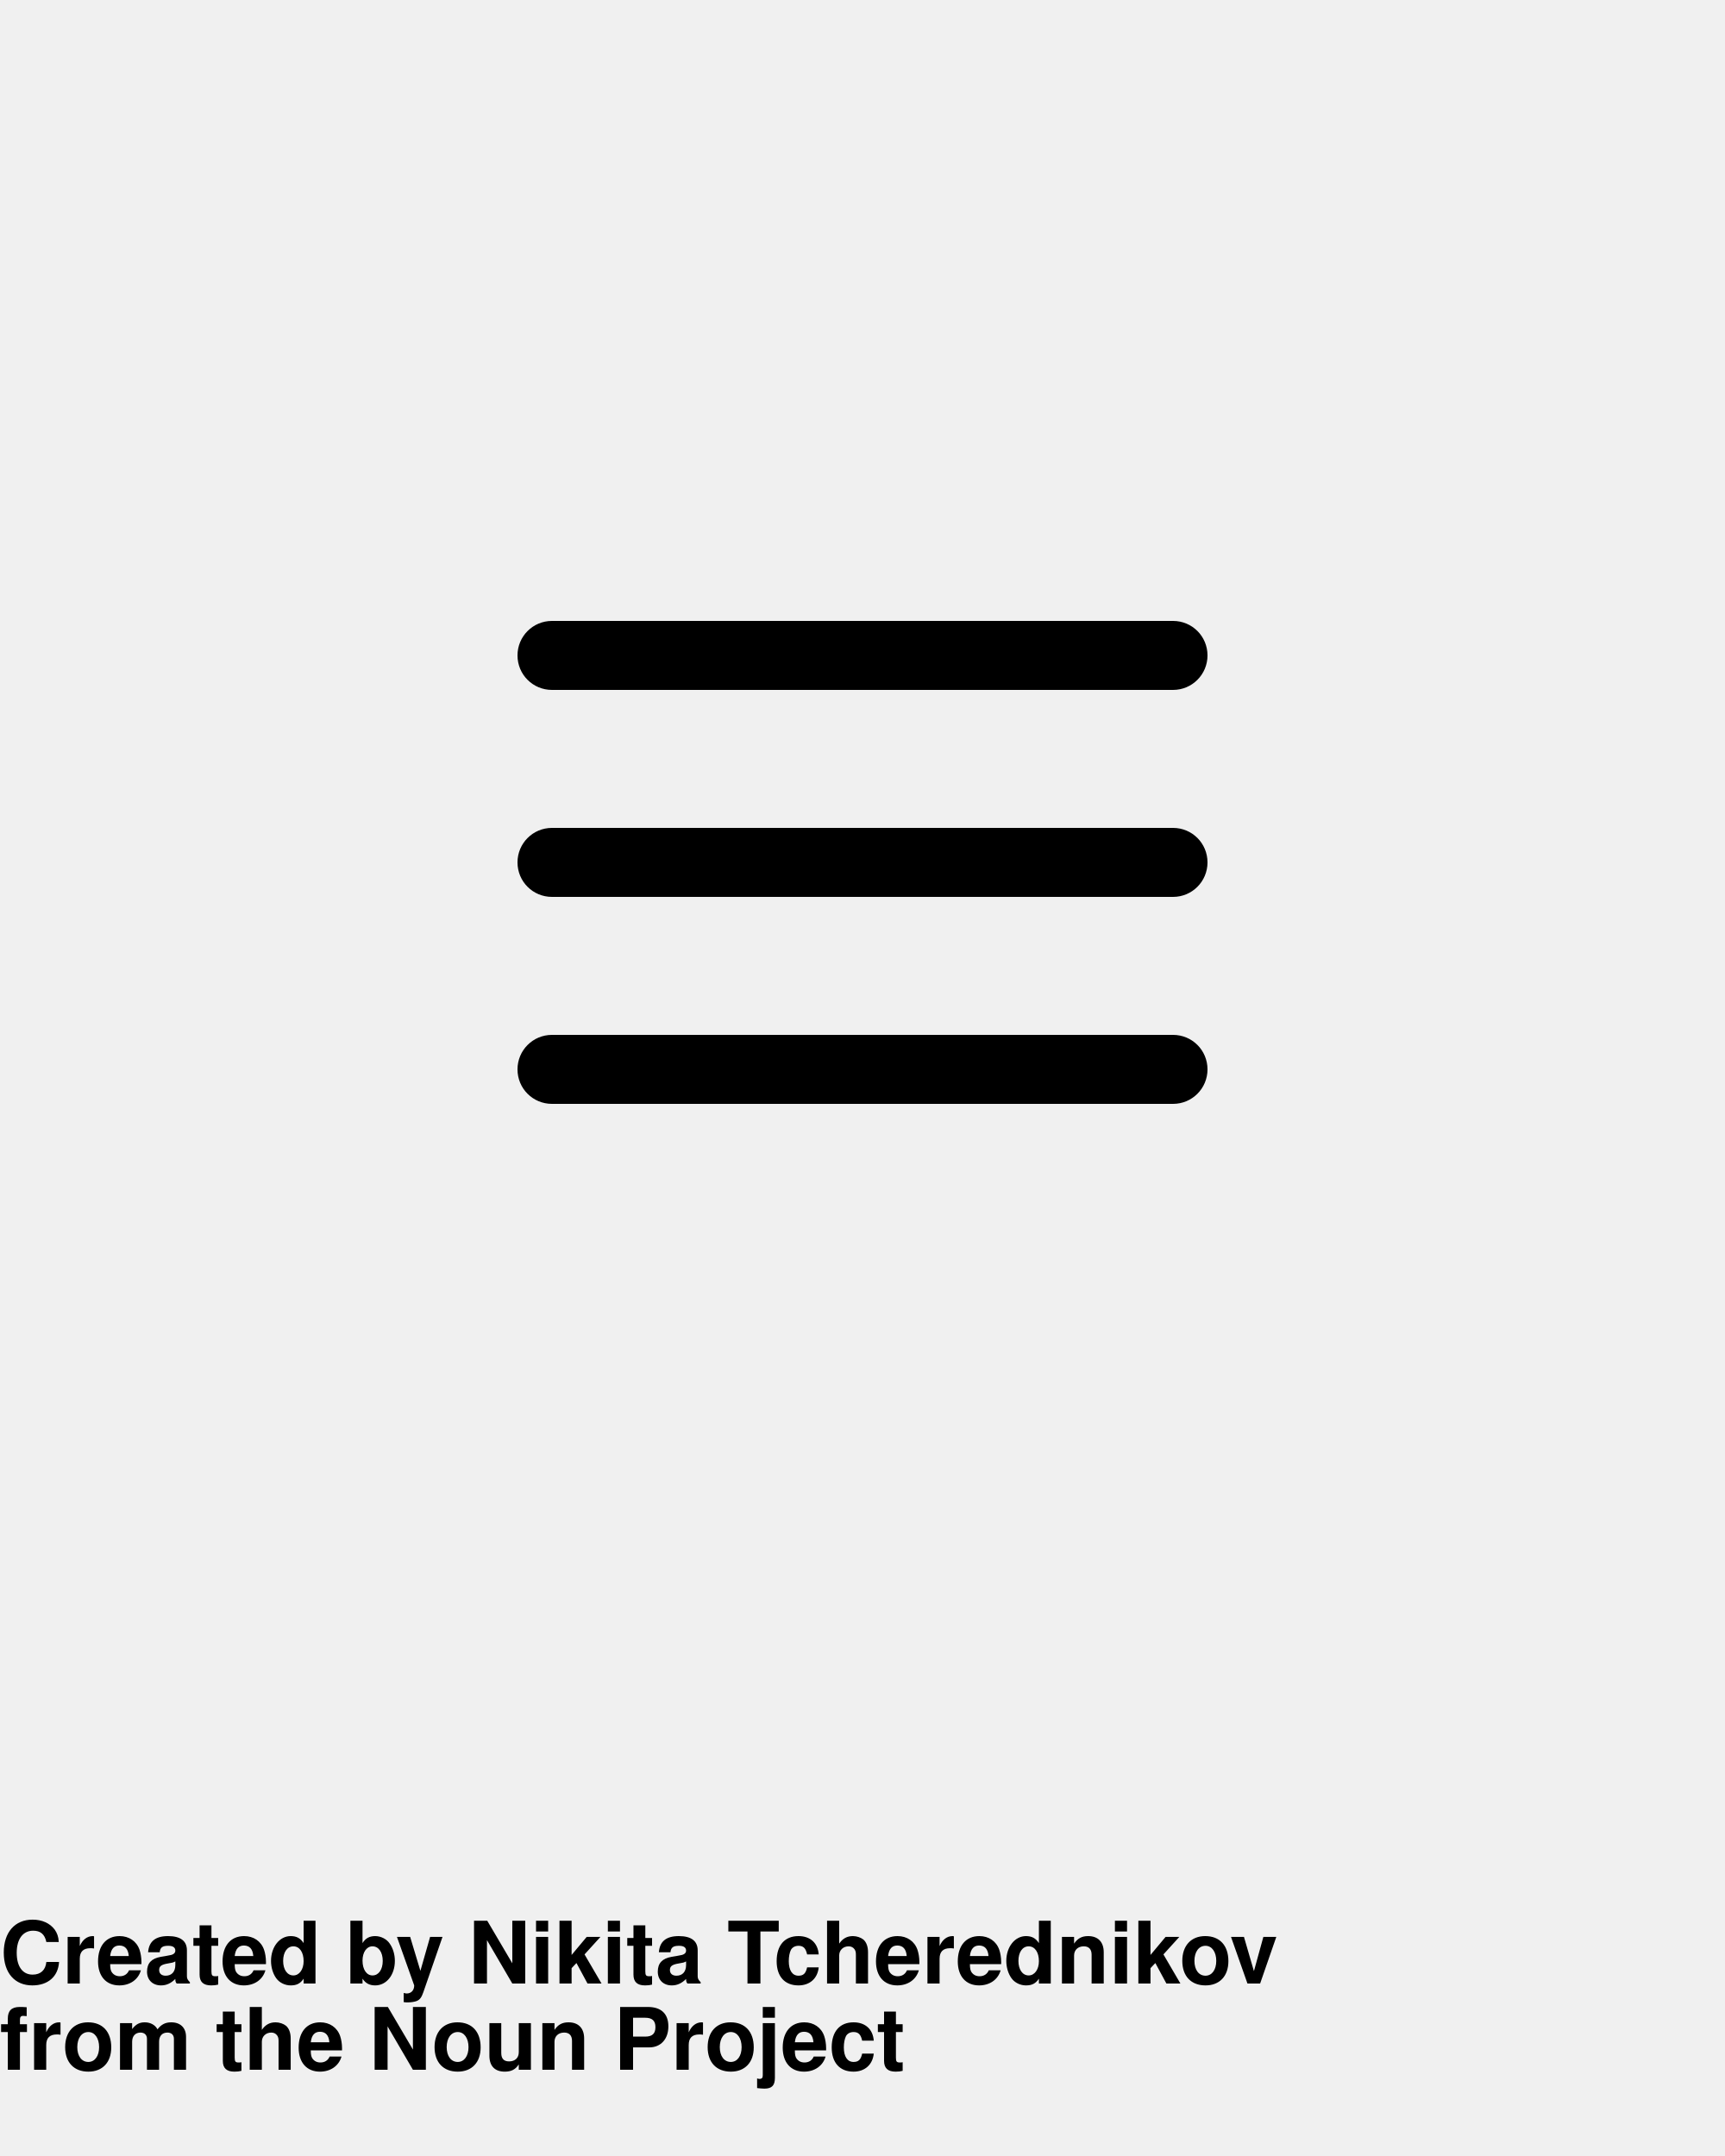
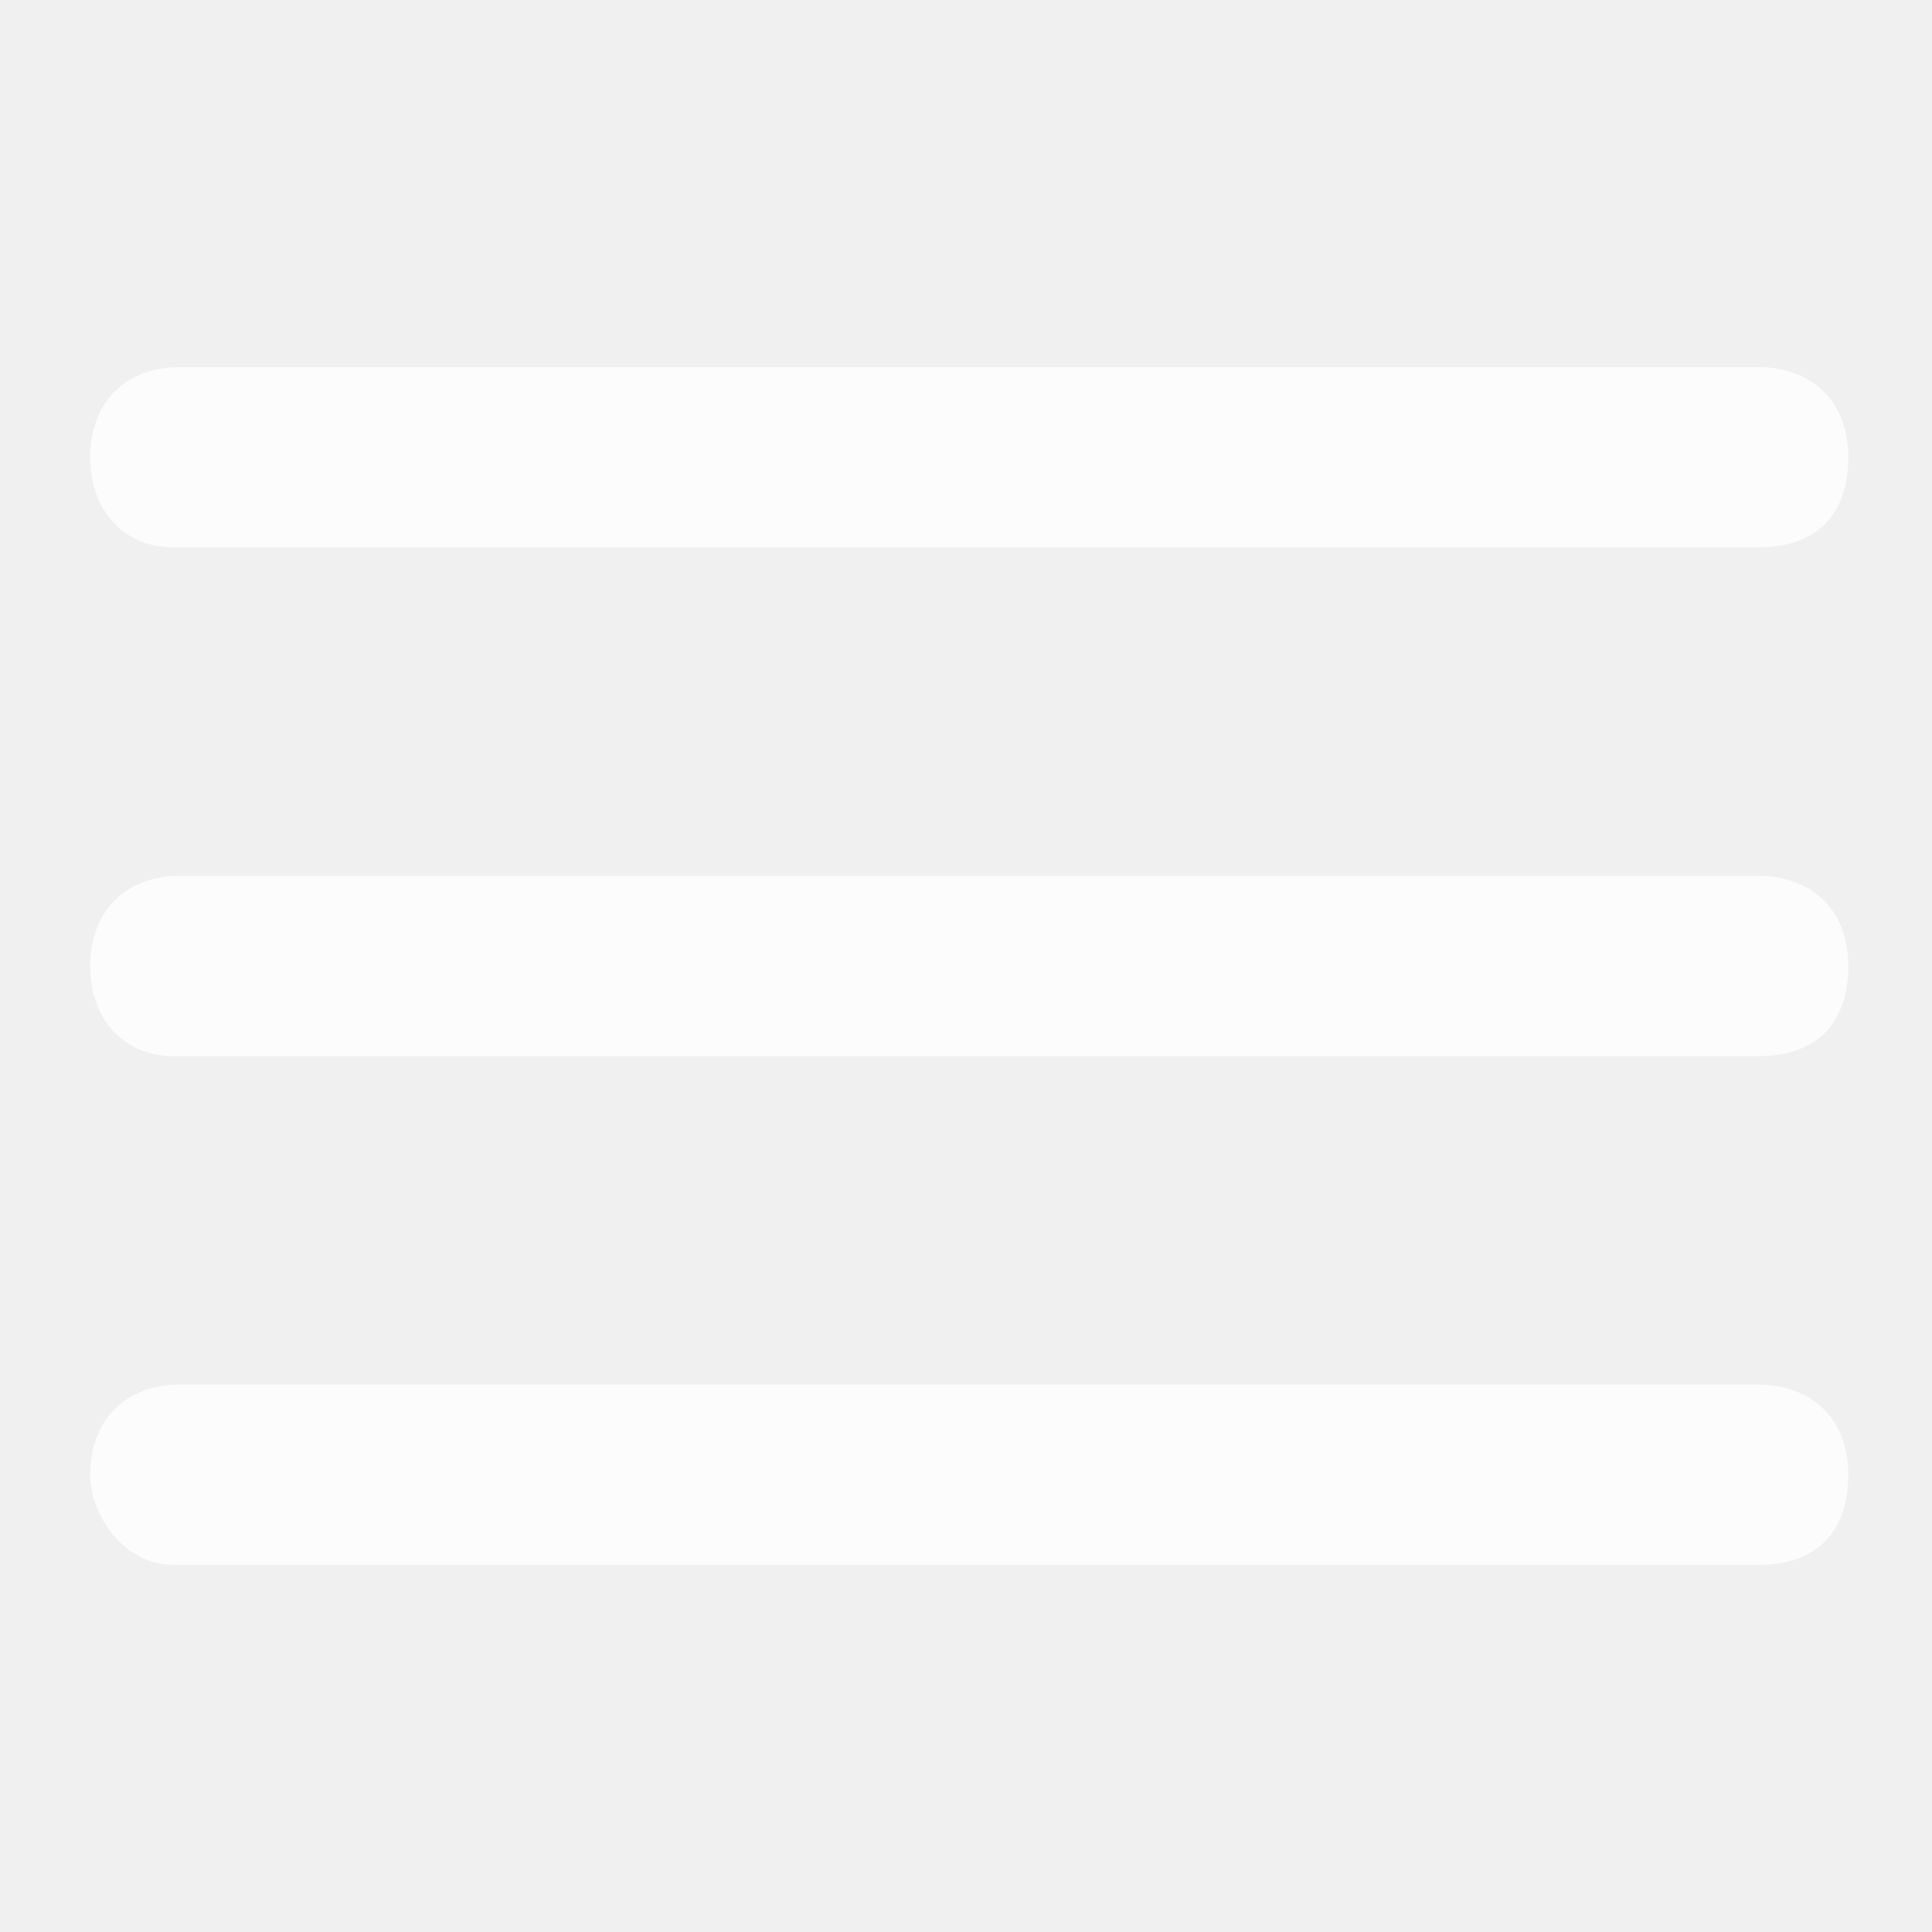
- <svg xmlns="http://www.w3.org/2000/svg" viewBox="0 0 100 125" version="1.1" x="0px" y="0px">
-   <g stroke="none" stroke-width="1" fill="none" fill-rule="evenodd">
-     <g fill="#000000">
-       <path d="M30,38 C30,36.895 30.892,36 31.997,36 L68.003,36 C69.106,36 70,36.888 70,38 C70,39.105 69.108,40 68.003,40 L31.997,40 C30.894,40 30,39.112 30,38 Z M30,50 C30,48.895 30.892,48 31.997,48 L68.003,48 C69.106,48 70,48.888 70,50 C70,51.105 69.108,52 68.003,52 L31.997,52 C30.894,52 30,51.112 30,50 Z M30,62 C30,60.895 30.892,60 31.997,60 L68.003,60 C69.106,60 70,60.888 70,62 C70,63.105 69.108,64 68.003,64 L31.997,64 C30.894,64 30,63.112 30,62 Z" />
+ <svg xmlns="http://www.w3.org/2000/svg" version="1.1" id="Layer_1" x="0px" y="0px" viewBox="12.5 0 30 30" style="enable-background:new 12.5 0 30 30;" xml:space="preserve">
+   <style type="text/css">
+ 	.st0{opacity:0.8;}
+ 	.st1{fill:#FFFFFF;}
+ </style>
+   <g class="st0">
+     <g>
+       <path class="st1" d="M13.9,7.1c0-0.8,0.5-1.4,1.4-1.4h24.5c0.8,0,1.4,0.5,1.4,1.4s-0.5,1.4-1.4,1.4H15.2    C14.4,8.5,13.9,7.9,13.9,7.1z M13.9,15c0-0.8,0.5-1.4,1.4-1.4h24.5c0.8,0,1.4,0.5,1.4,1.4s-0.5,1.4-1.4,1.4H15.2    C14.4,16.4,13.9,15.8,13.9,15z M13.9,22.9c0-0.8,0.5-1.4,1.4-1.4h24.5c0.8,0,1.4,0.5,1.4,1.4s-0.5,1.4-1.4,1.4H15.2    C14.4,24.3,13.9,23.5,13.9,22.9z" />
    </g>
  </g>
-   <text x="0" y="115" fill="#000000" font-size="5px" font-weight="bold" font-family="'Helvetica Neue', Helvetica, Arial-Unicode, Arial, Sans-serif">Created by Nikita Tcherednikov</text>
-   <text x="0" y="120" fill="#000000" font-size="5px" font-weight="bold" font-family="'Helvetica Neue', Helvetica, Arial-Unicode, Arial, Sans-serif">from the Noun Project</text>
</svg>
